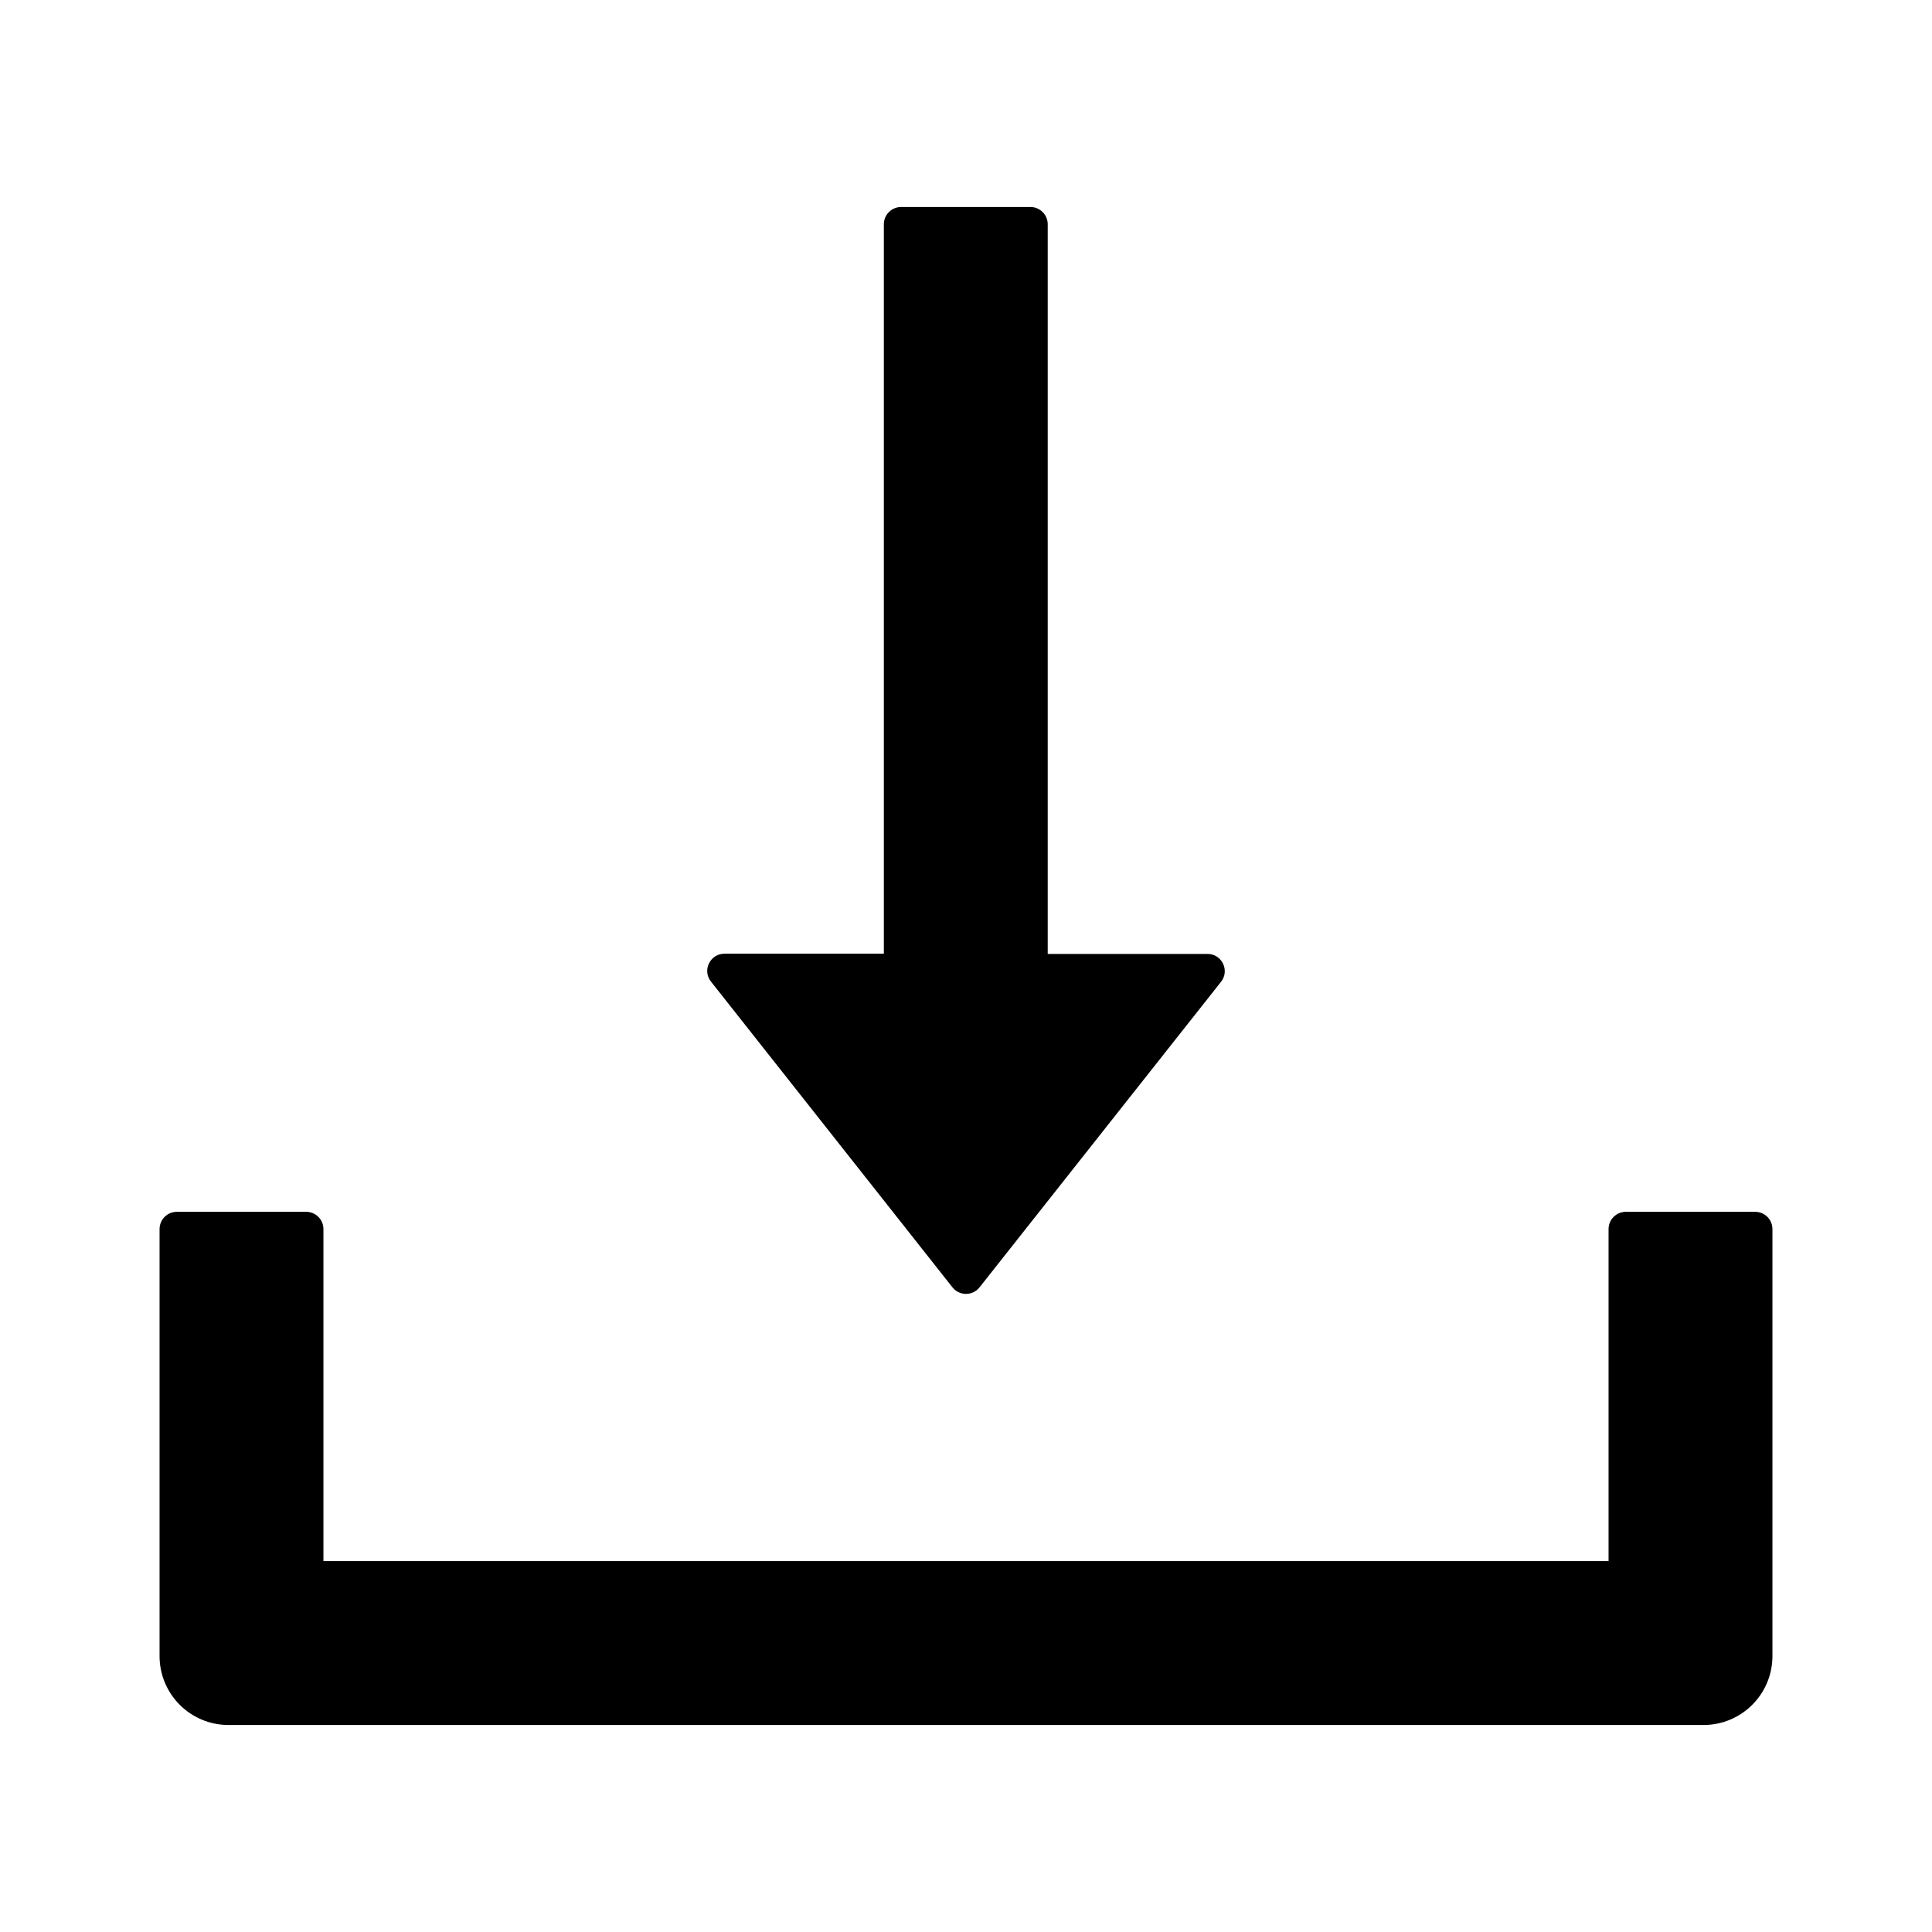
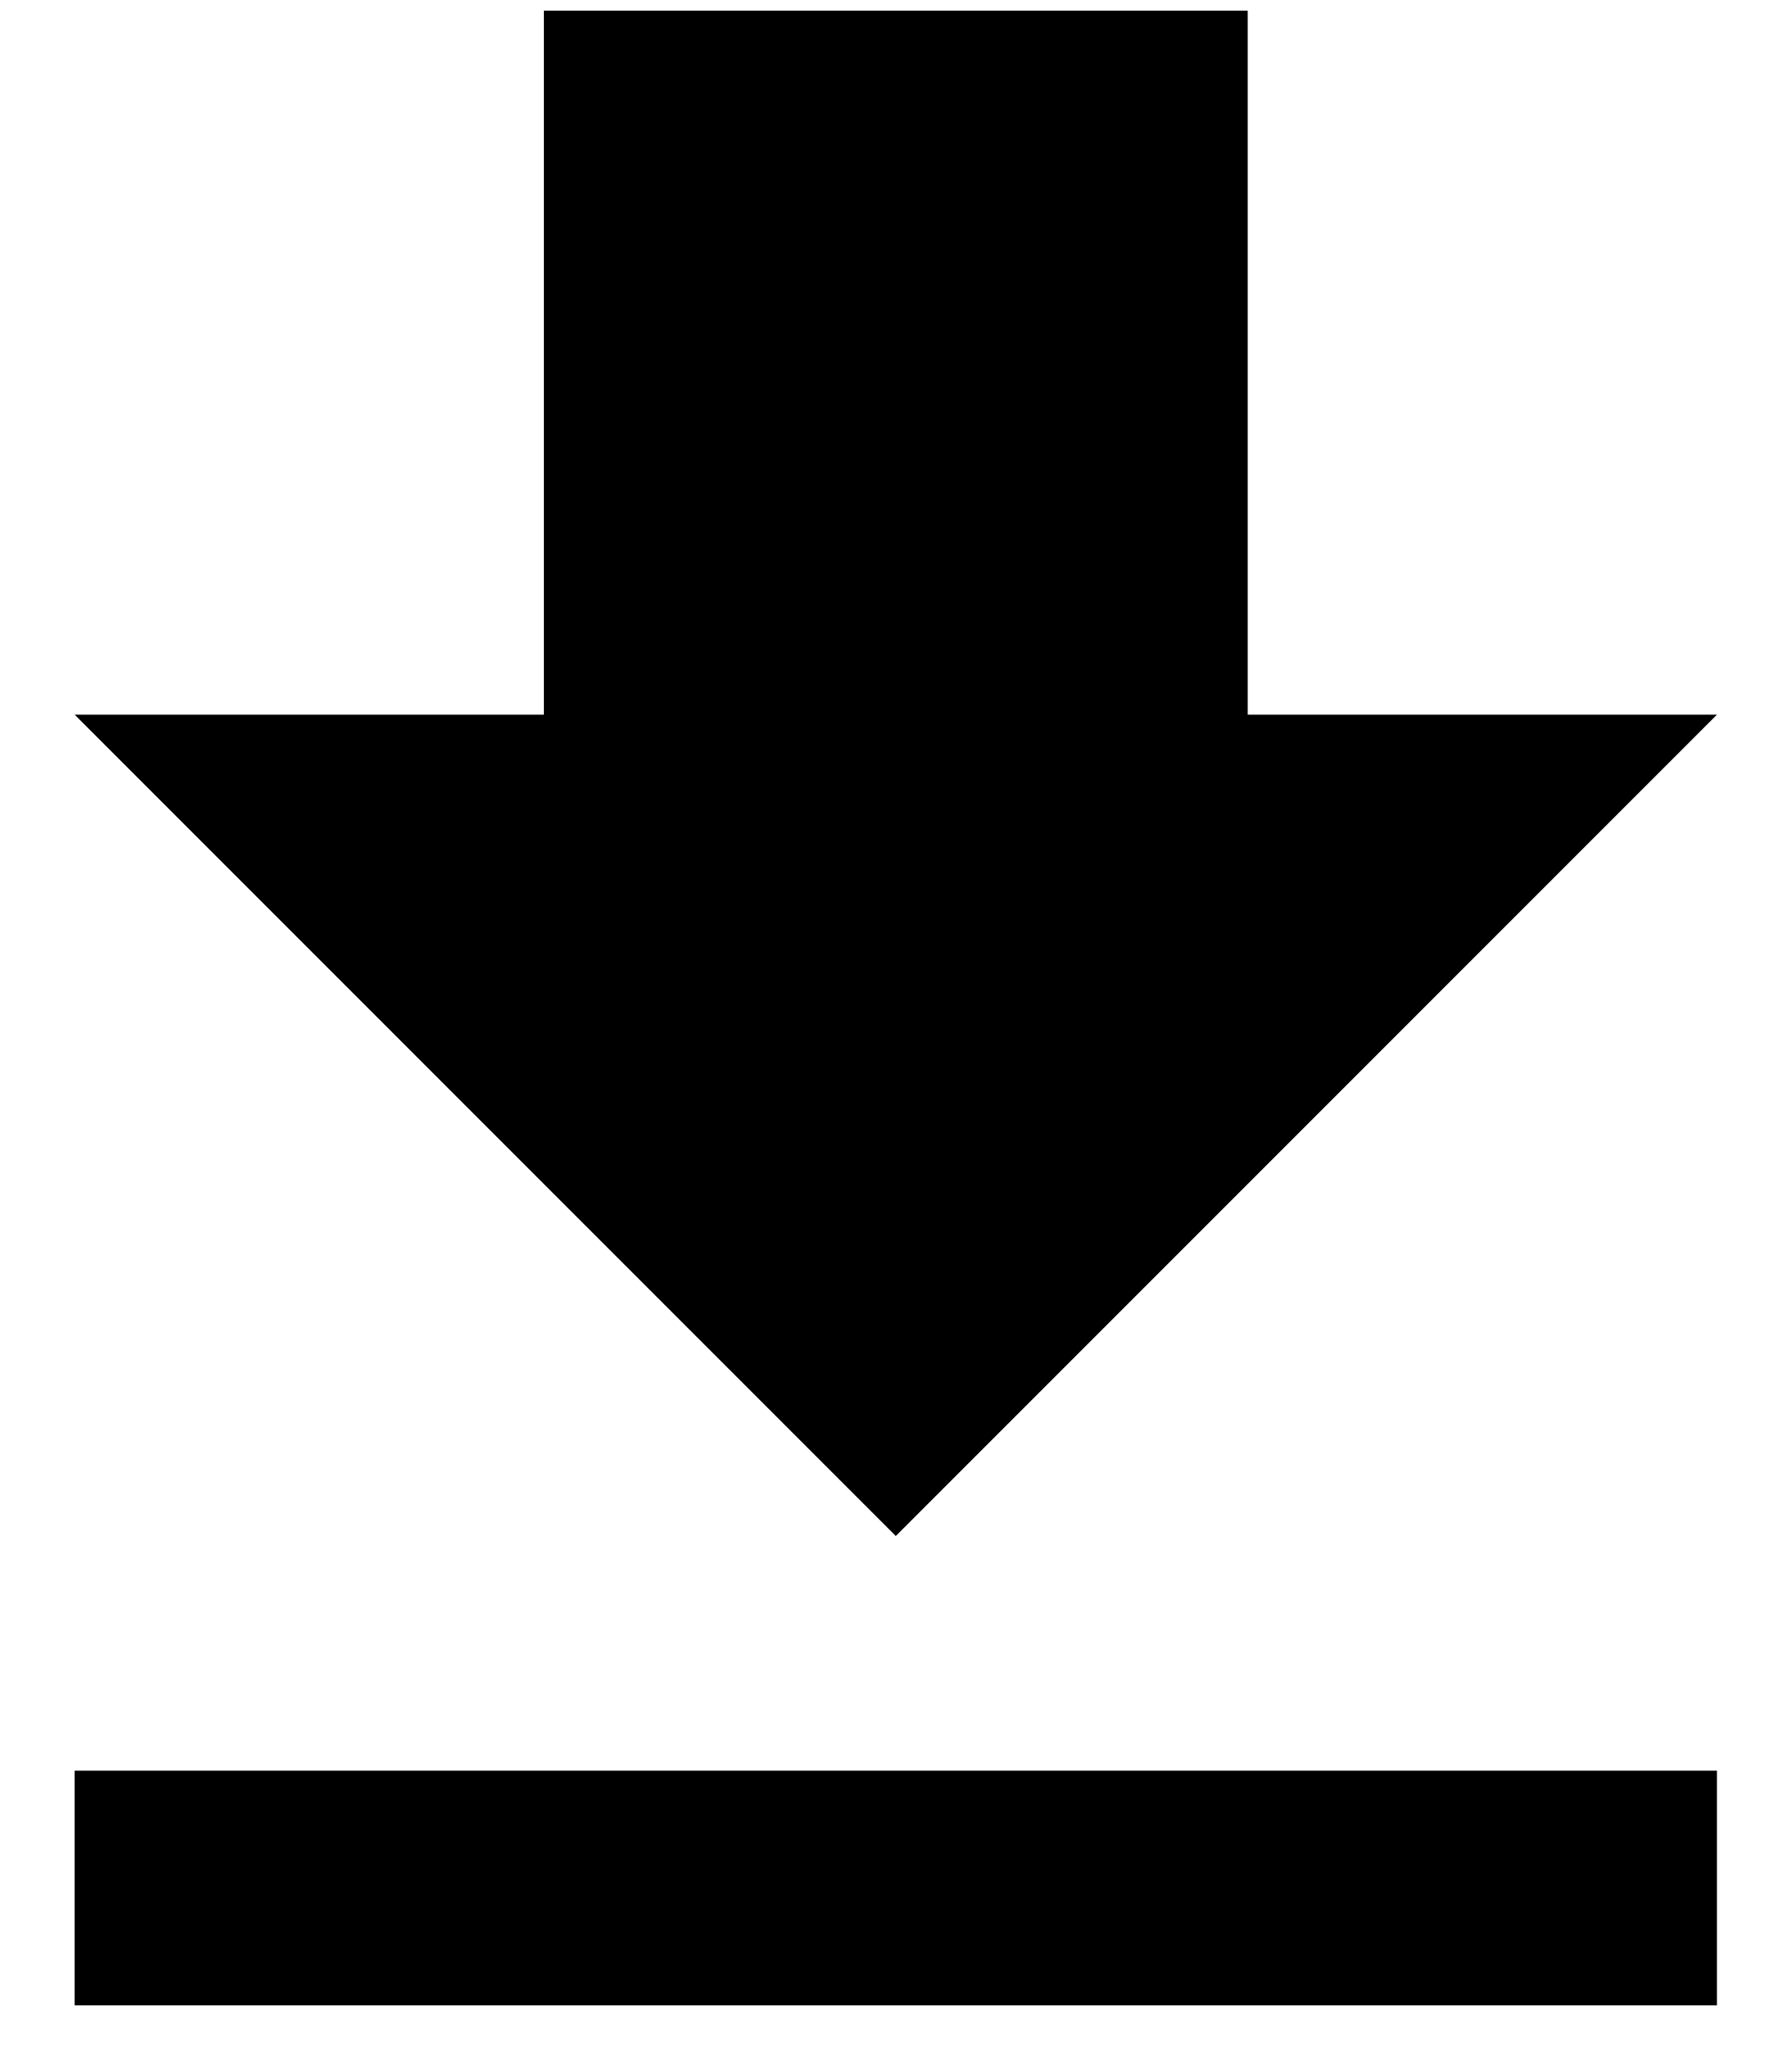
- <svg xmlns="http://www.w3.org/2000/svg" viewBox="64 64 896 896" focusable="false" width="24" height="24" fill="currentColor">
-   <path d="M505.7 661a8 8 0 0012.6 0l112-141.7c4.1-5.2.4-12.9-6.3-12.9h-74.1V168c0-4.4-3.6-8-8-8h-60c-4.4 0-8 3.6-8 8v338.3H400c-6.7 0-10.4 7.7-6.3 12.9l112 141.8zM878 626h-60c-4.4 0-8 3.6-8 8v154H214V634c0-4.4-3.6-8-8-8h-60c-4.4 0-8 3.6-8 8v198c0 17.7 14.3 32 32 32h684c17.7 0 32-14.3 32-32V634c0-4.4-3.6-8-8-8z" />
+ <svg xmlns="http://www.w3.org/2000/svg" width="21" height="24" viewBox="0 0 21 24" fill="none">
+   <path d="M20.125 8.375H14.625V0.125H6.375V8.375H0.875L10.5 18L20.125 8.375ZM0.875 20.75V23.5H20.125V20.75H0.875Z" fill="currentColor" />
</svg>
